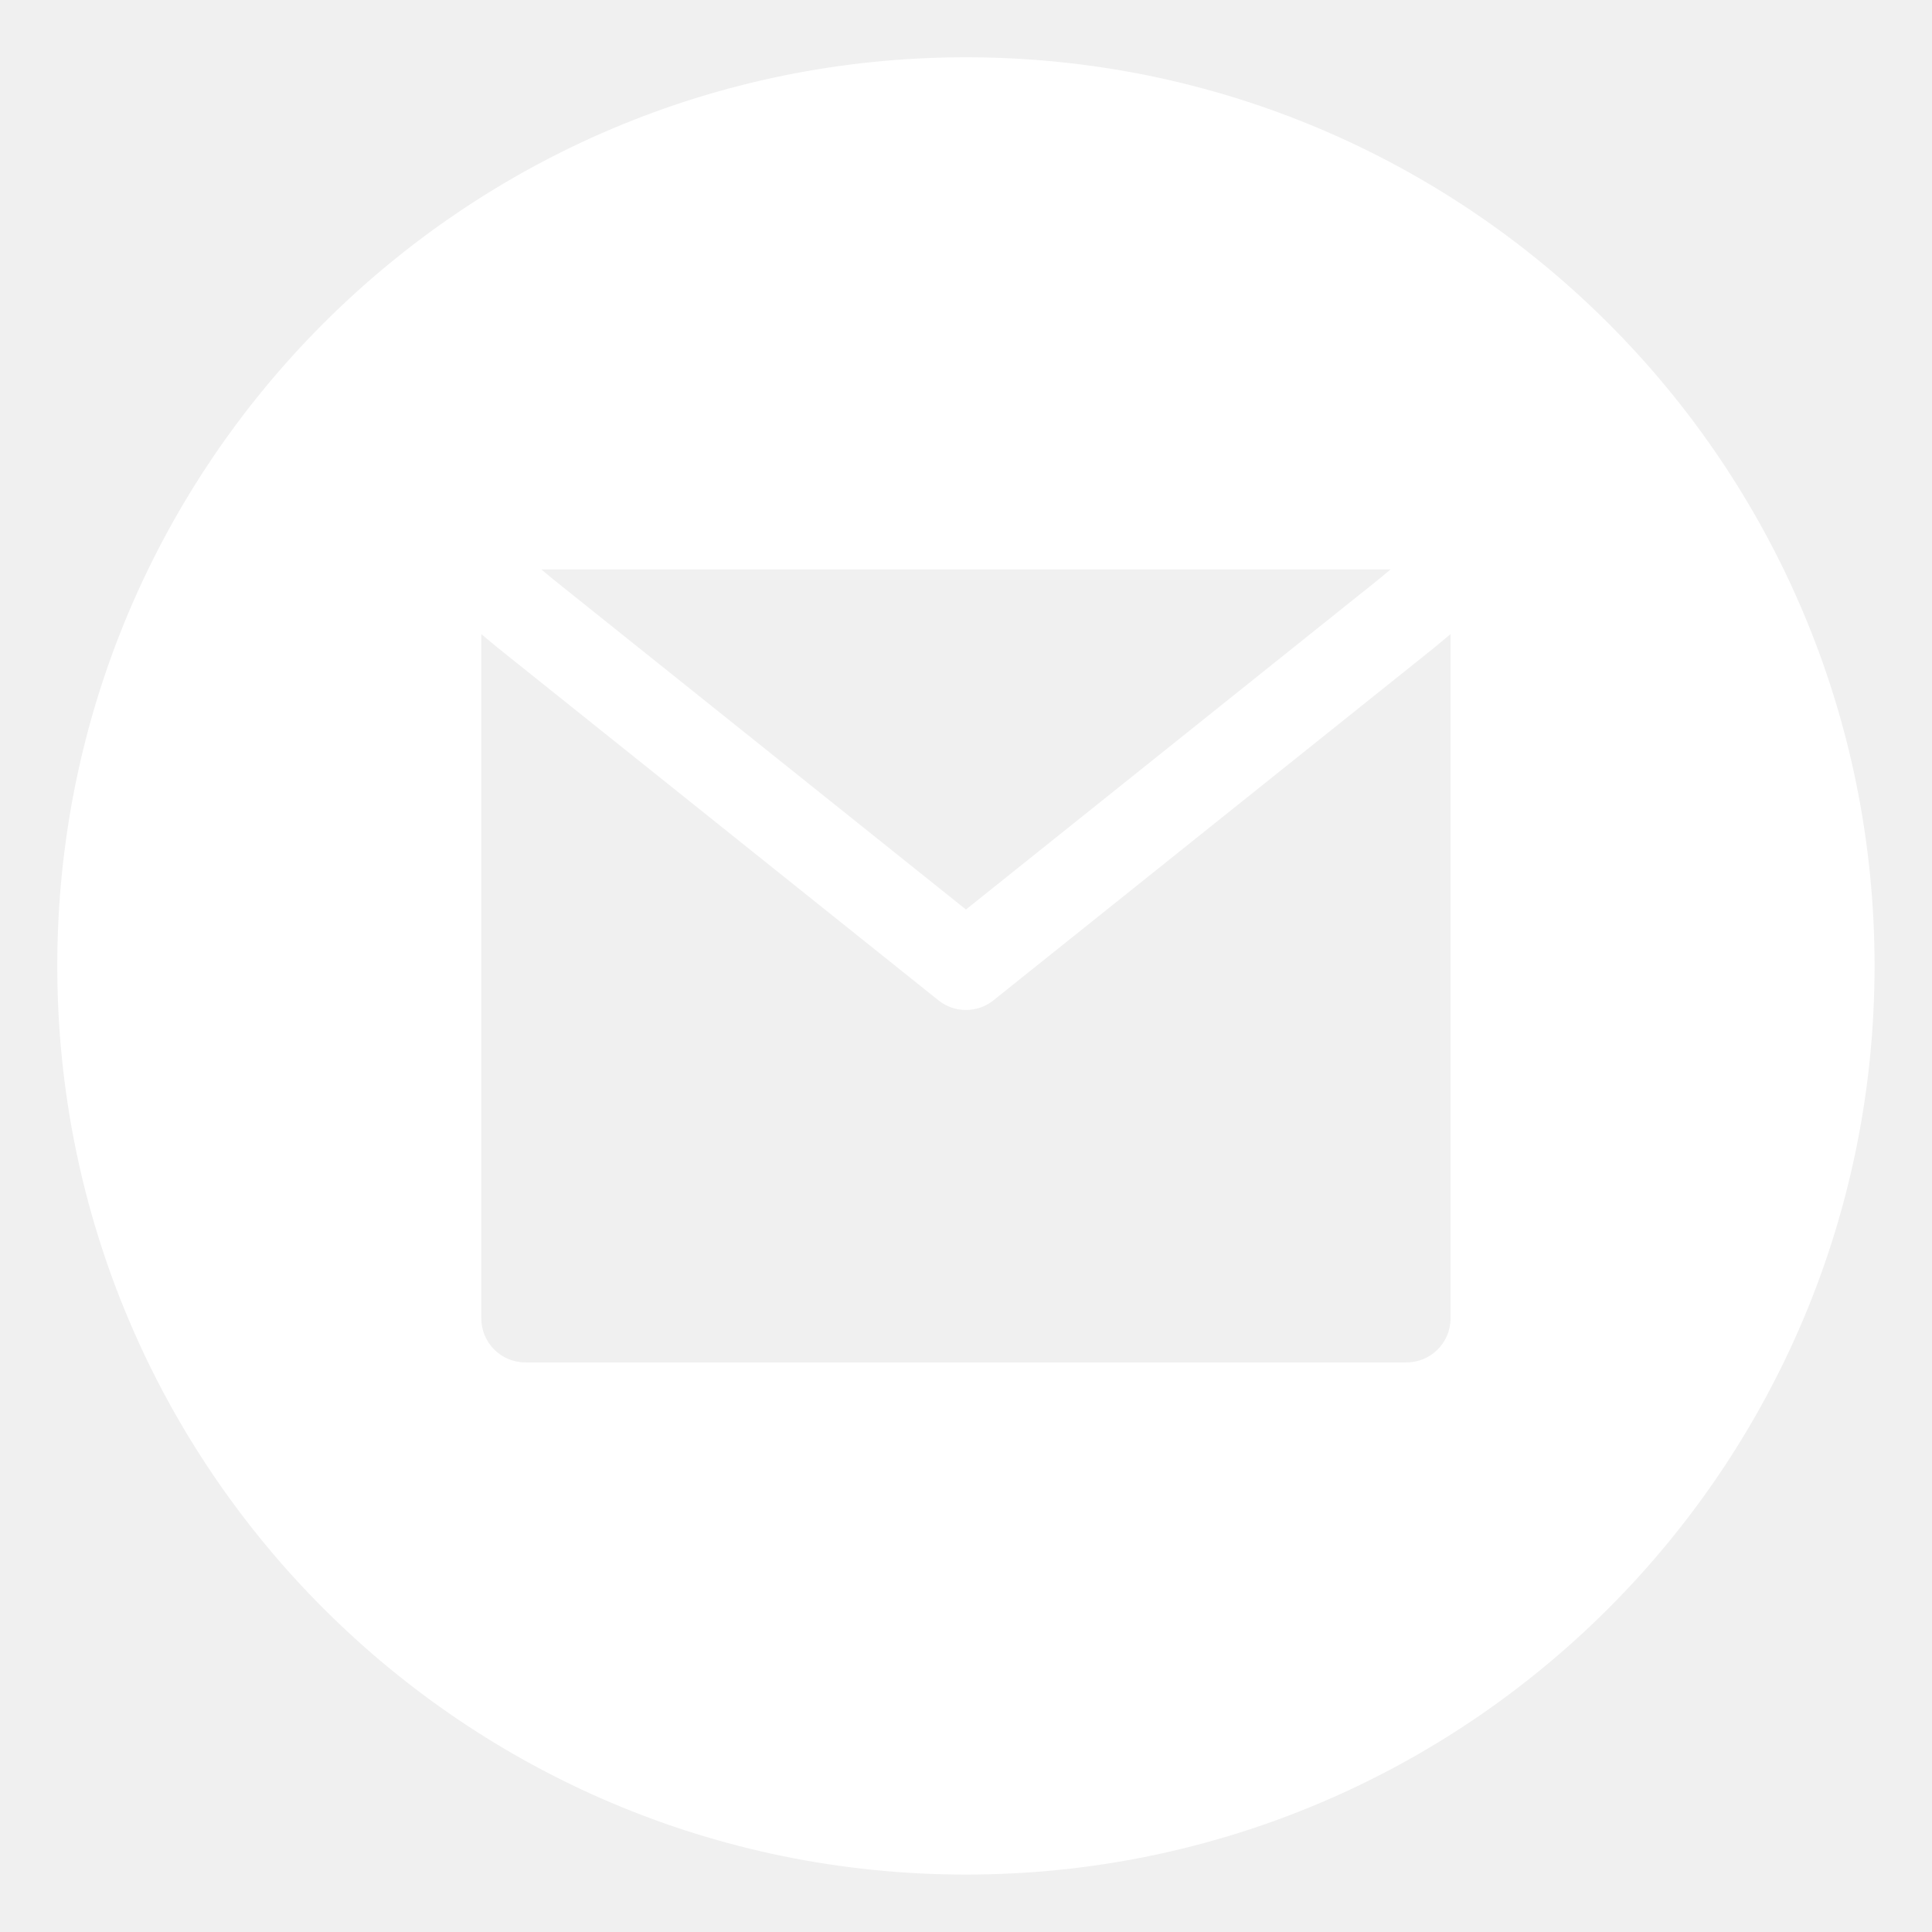
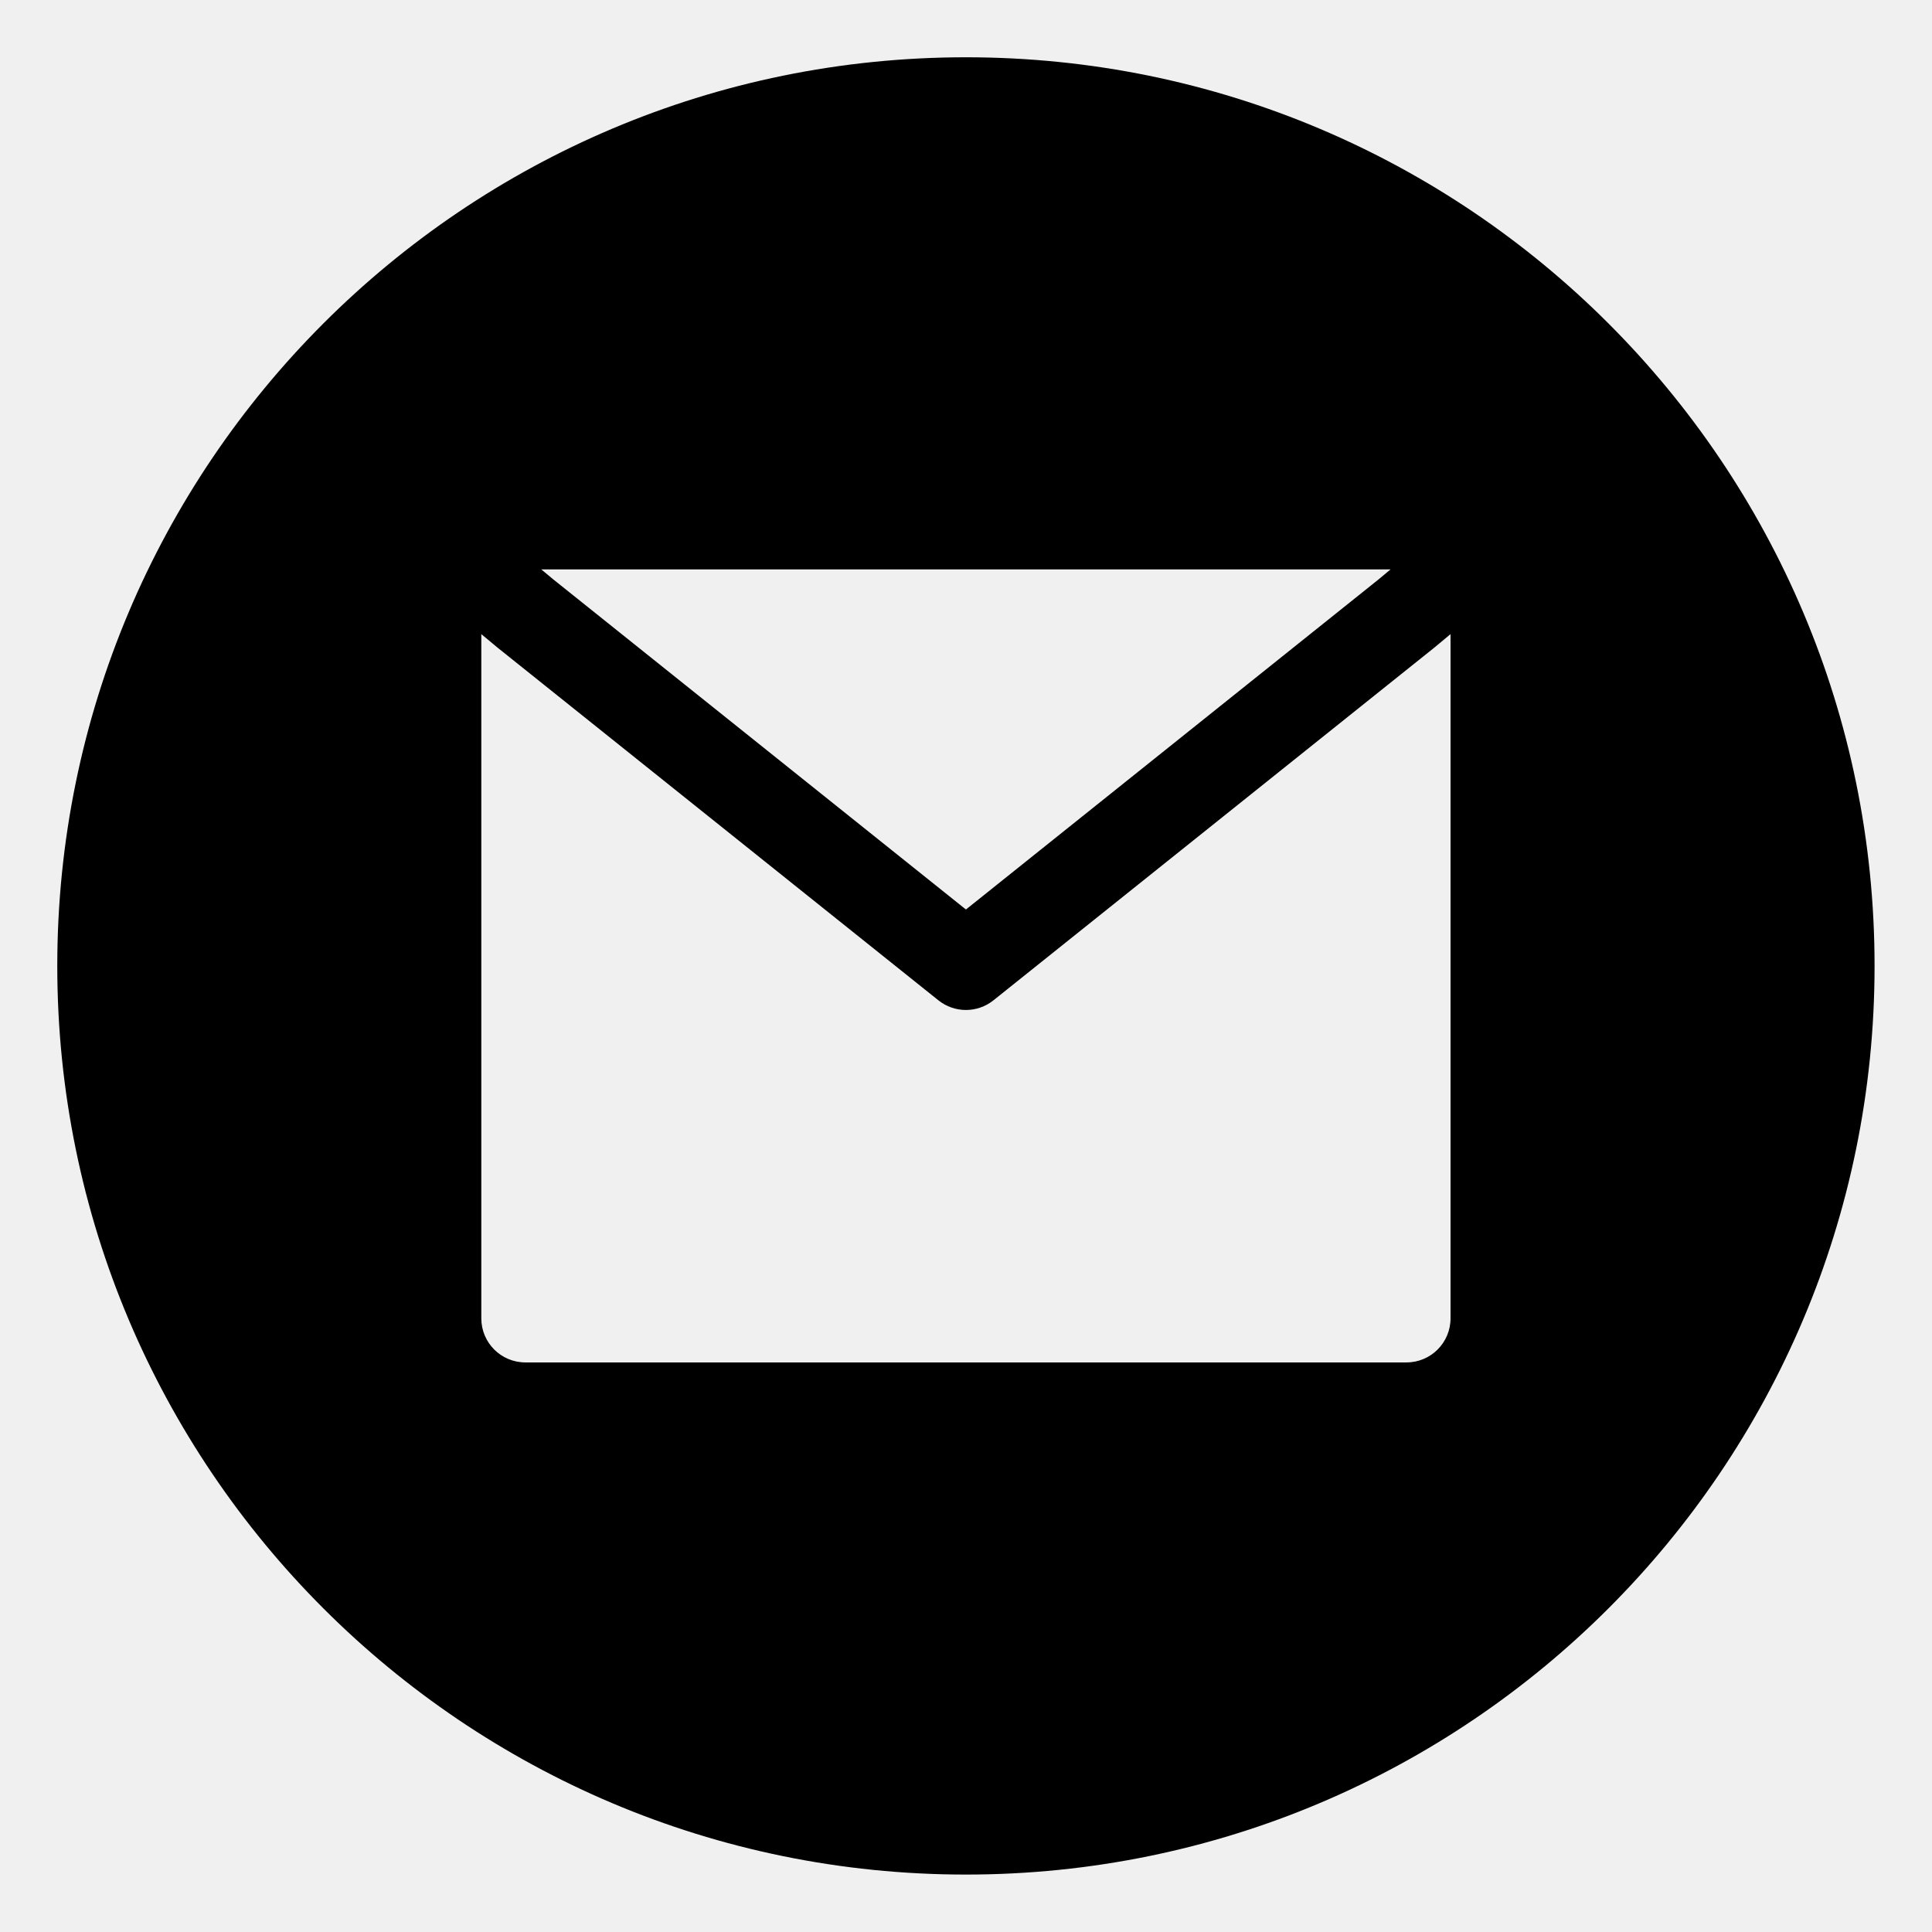
<svg xmlns="http://www.w3.org/2000/svg" width="1280" zoomAndPan="magnify" viewBox="0 0 960 960" height="1280" preserveAspectRatio="xMidYMid meet" version="1.2">
  <defs>
    <clipPath id="849787a730">
      <path d="M 28.461 28.461 L 931.461 28.461 L 931.461 931.461 L 28.461 931.461 Z M 28.461 28.461 " />
    </clipPath>
  </defs>
  <g id="ba5b0b9895">
    <g clip-rule="nonzero" clip-path="url(#849787a730)">
-       <path style=" stroke:none;fill-rule:evenodd;fill:#ffffff;fill-opacity:1;" d="M 479.961 931.461 C 729.32 931.461 931.461 729.32 931.461 479.961 C 931.461 230.605 729.32 28.461 479.961 28.461 C 230.605 28.461 28.461 230.605 28.461 479.961 C 28.461 729.32 230.605 931.461 479.961 931.461 Z M 274.898 287.875 L 479.961 451.926 L 685.023 287.879 L 690.945 282.941 L 268.977 282.941 Z M 712.883 321.652 L 720.762 315.09 L 720.762 655.09 C 720.762 667.176 710.961 676.98 698.871 676.98 L 261.051 676.98 C 248.961 676.98 239.16 667.176 239.16 655.09 L 239.16 315.09 L 247.039 321.652 L 247.379 321.926 L 466.289 497.055 C 474.281 503.453 485.641 503.453 493.637 497.055 L 712.547 321.926 Z M 712.883 321.652 " />
+       <path style=" stroke:none;fill-rule:evenodd;fill:currentColor;fill-opacity:1;" d="M 479.961 931.461 C 729.32 931.461 931.461 729.32 931.461 479.961 C 931.461 230.605 729.32 28.461 479.961 28.461 C 230.605 28.461 28.461 230.605 28.461 479.961 C 28.461 729.32 230.605 931.461 479.961 931.461 Z M 274.898 287.875 L 479.961 451.926 L 685.023 287.879 L 690.945 282.941 L 268.977 282.941 Z M 712.883 321.652 L 720.762 315.09 L 720.762 655.09 C 720.762 667.176 710.961 676.98 698.871 676.98 L 261.051 676.98 C 248.961 676.98 239.16 667.176 239.16 655.09 L 239.16 315.09 L 247.039 321.652 L 247.379 321.926 L 466.289 497.055 C 474.281 503.453 485.641 503.453 493.637 497.055 L 712.547 321.926 Z M 712.883 321.652 " />
    </g>
  </g>
</svg>
